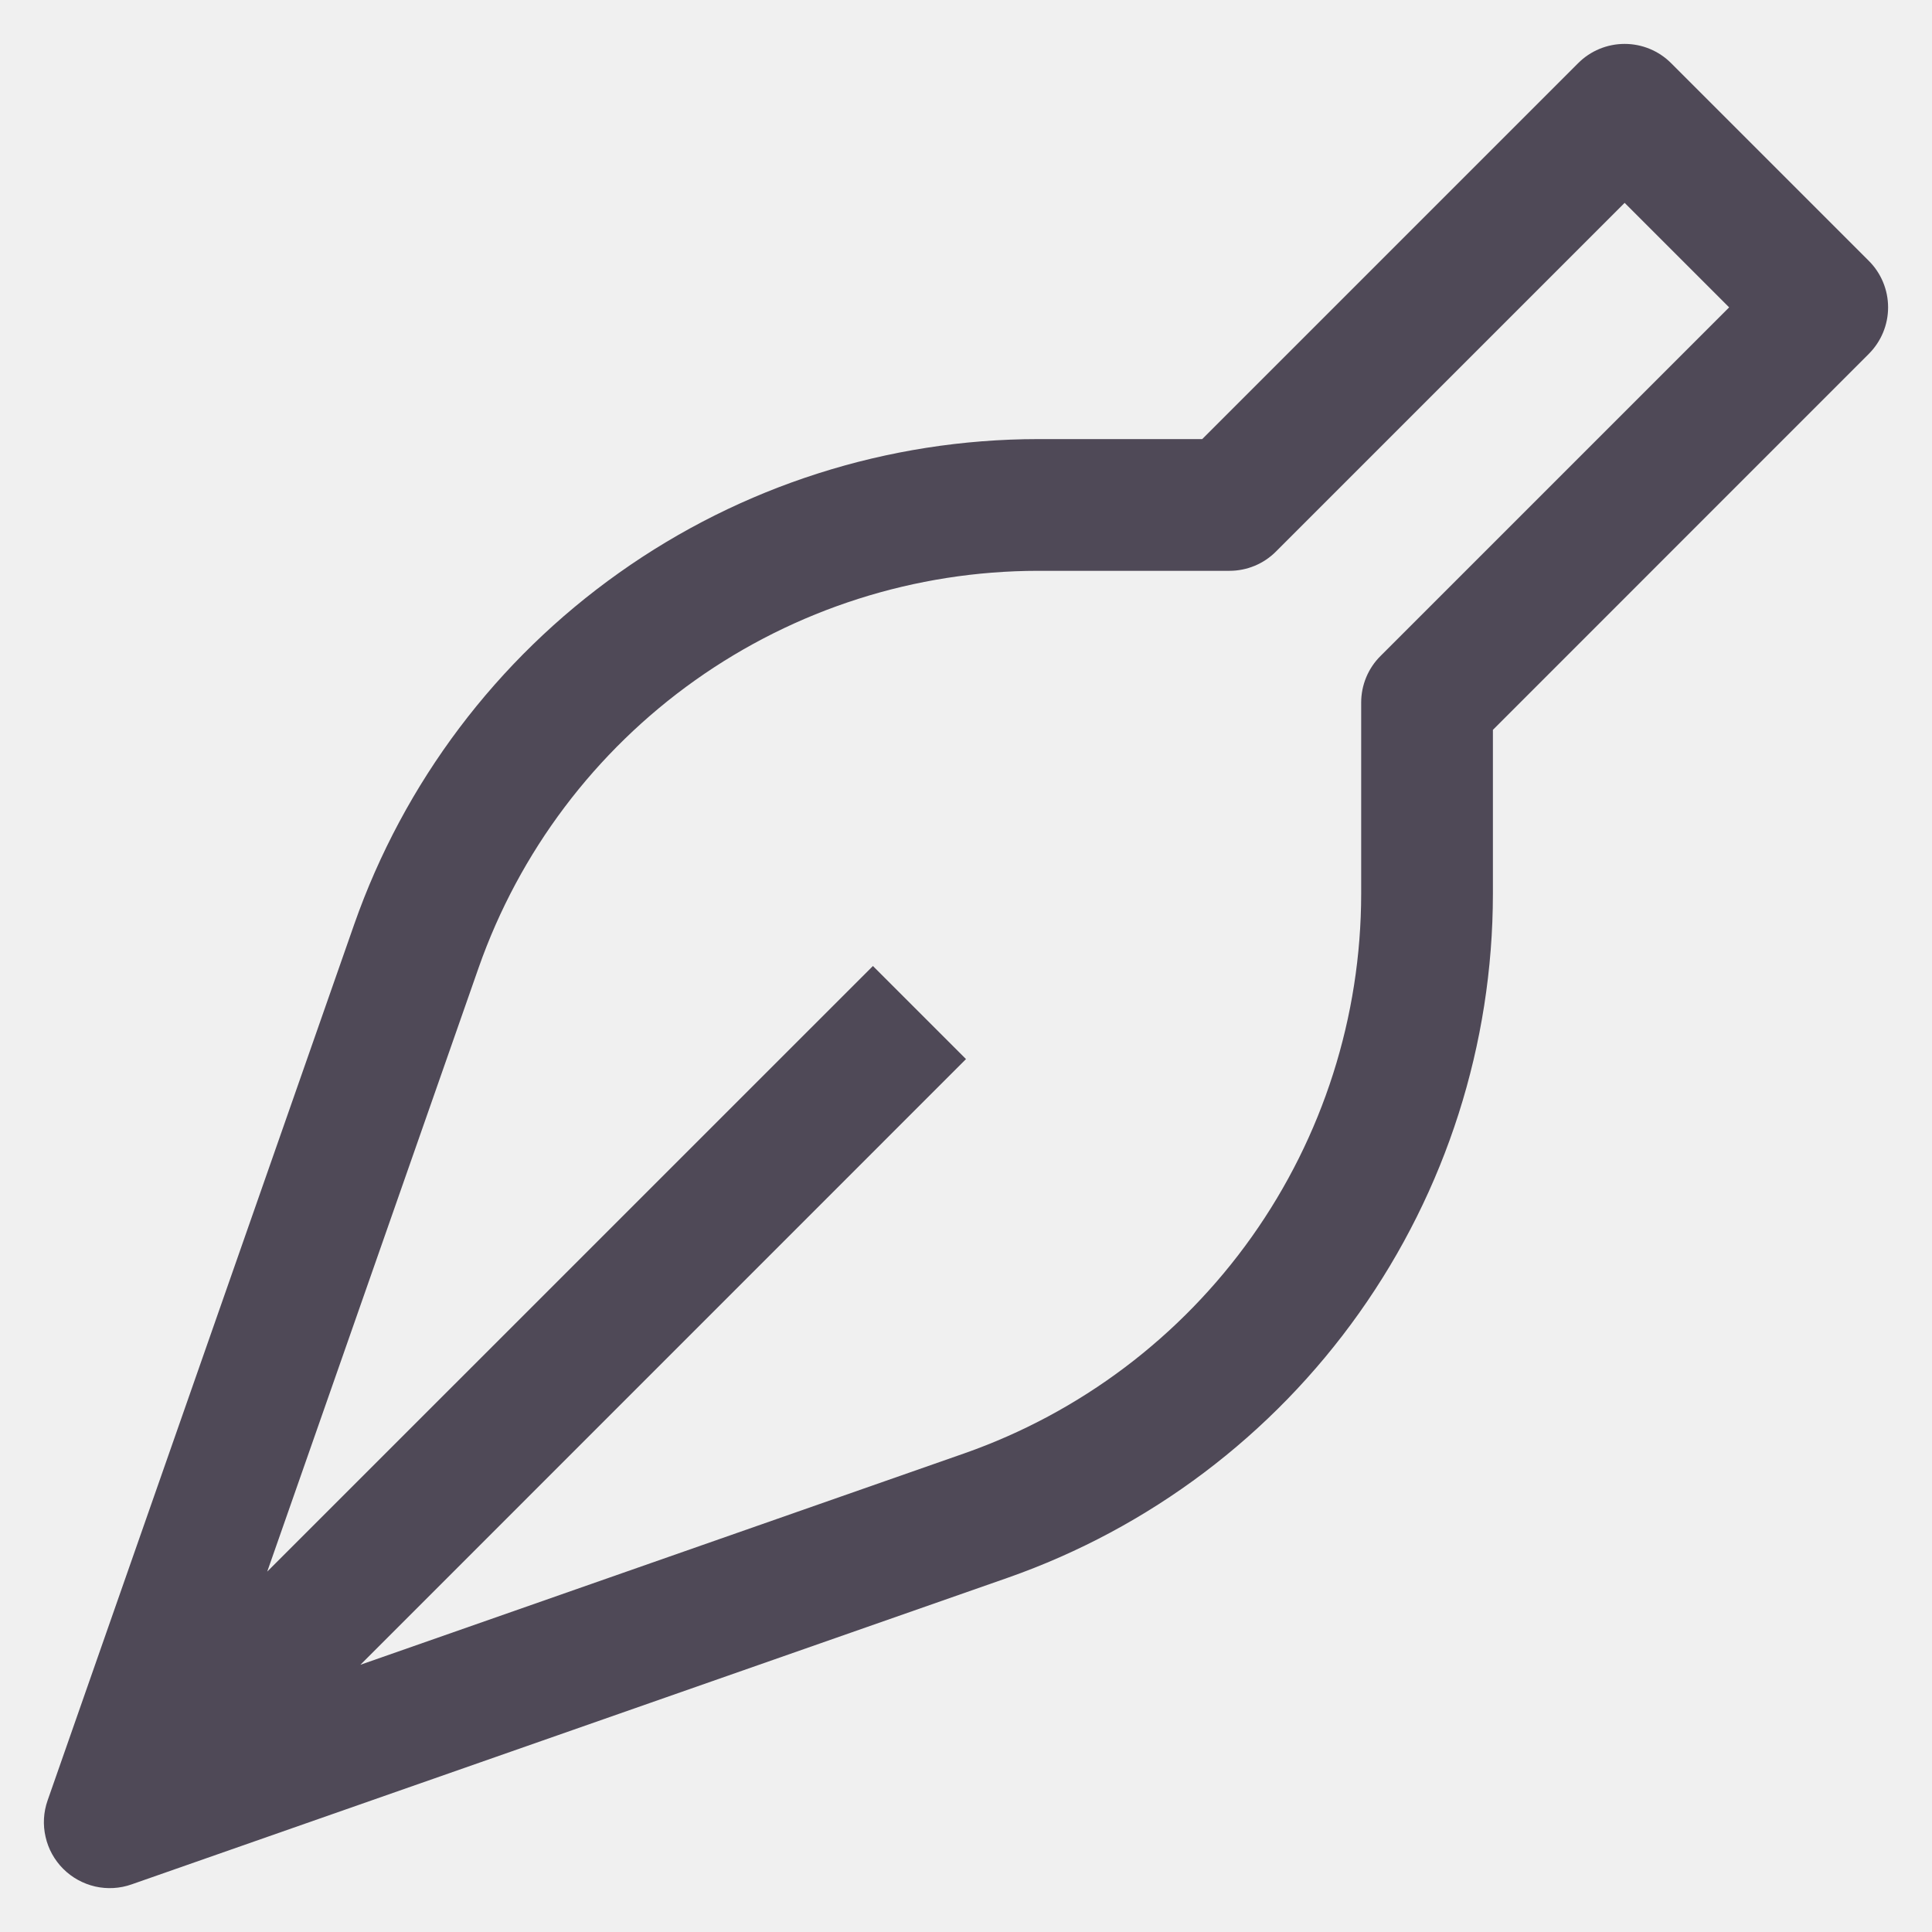
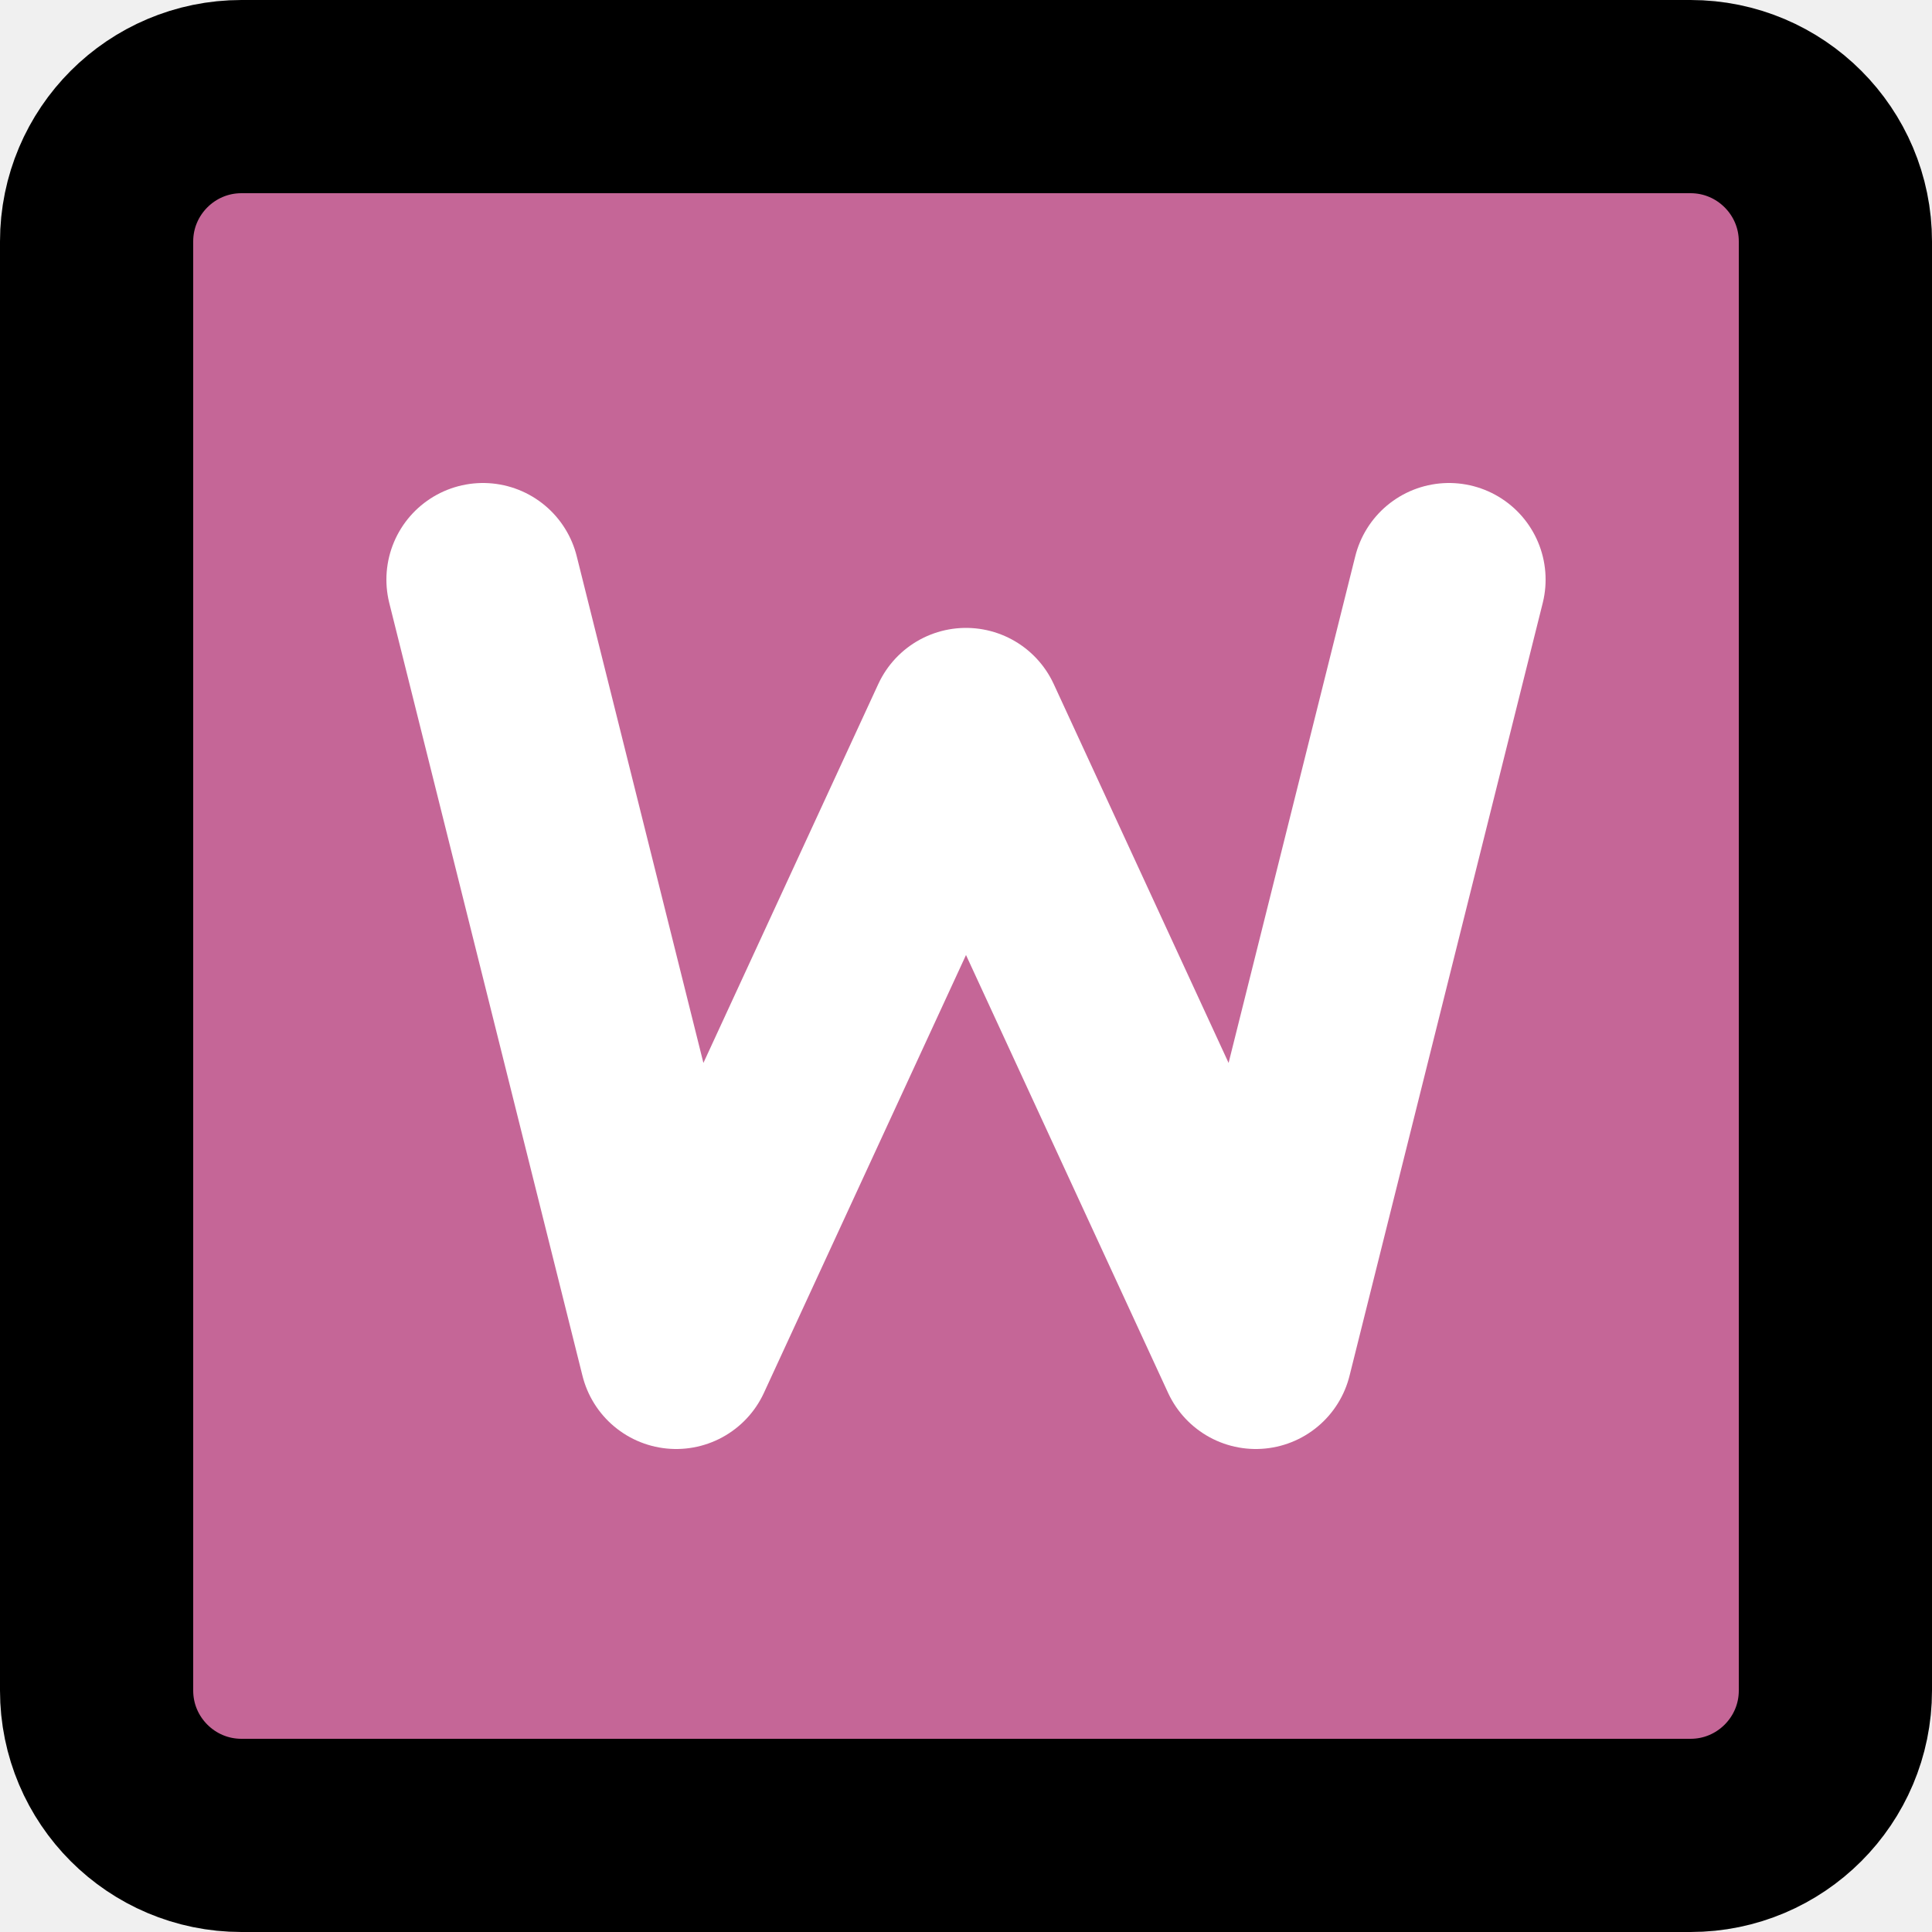
- <svg xmlns="http://www.w3.org/2000/svg" width="22" height="22" viewBox="0 0 22 22" fill="none">
-   <path d="M21.28 2.97L19.03 0.72C18.89 0.579 18.699 0.5 18.5 0.5C18.301 0.5 18.11 0.579 17.97 0.72L13.69 5H11.821C10.111 5.001 8.443 5.533 7.049 6.523C5.654 7.512 4.6 8.911 4.034 10.524L0.542 20.502C0.495 20.636 0.487 20.779 0.519 20.917C0.55 21.055 0.62 21.181 0.72 21.281C0.82 21.381 0.946 21.45 1.084 21.482C1.221 21.513 1.365 21.505 1.498 21.458L11.476 17.966C13.089 17.4 14.488 16.346 15.477 14.951C16.467 13.556 16.999 11.889 17 10.179V8.311L21.28 4.03C21.421 3.889 21.5 3.699 21.5 3.5C21.5 3.301 21.421 3.11 21.28 2.97ZM15.72 7.47C15.579 7.61 15.5 7.801 15.5 8V10.179C15.499 11.578 15.064 12.942 14.254 14.084C13.444 15.225 12.3 16.087 10.98 16.55L4.104 18.957L11 12.06L9.94 11L3.043 17.896L5.45 11.02C5.913 9.7 6.775 8.556 7.916 7.746C9.058 6.936 10.422 6.501 11.821 6.5H14C14.199 6.5 14.39 6.421 14.53 6.28L18.5 2.31L19.69 3.5L15.72 7.47Z" fill="#4F4957" />
+ <svg xmlns="http://www.w3.org/2000/svg" width="20" height="20" viewBox="0 0 20 20" fill="none">
+   <path d="M17.5 1H2.5C1.672 1 1 1.672 1 2.5V17.5C1 18.328 1.672 19 2.5 19H17.5C18.328 19 19 18.328 19 17.5V2.5C19 1.672 18.328 1 17.5 1Z" fill="#C56697" stroke="black" stroke-width="2" />
+   <path d="M5 6L7 14L10 7.5L13 14L15 6" fill="#C56697" />
+   <path d="M5 6L7 14L10 7.5L13 14L15 6" stroke="white" stroke-width="2" stroke-linecap="round" stroke-linejoin="round" />
</svg>
